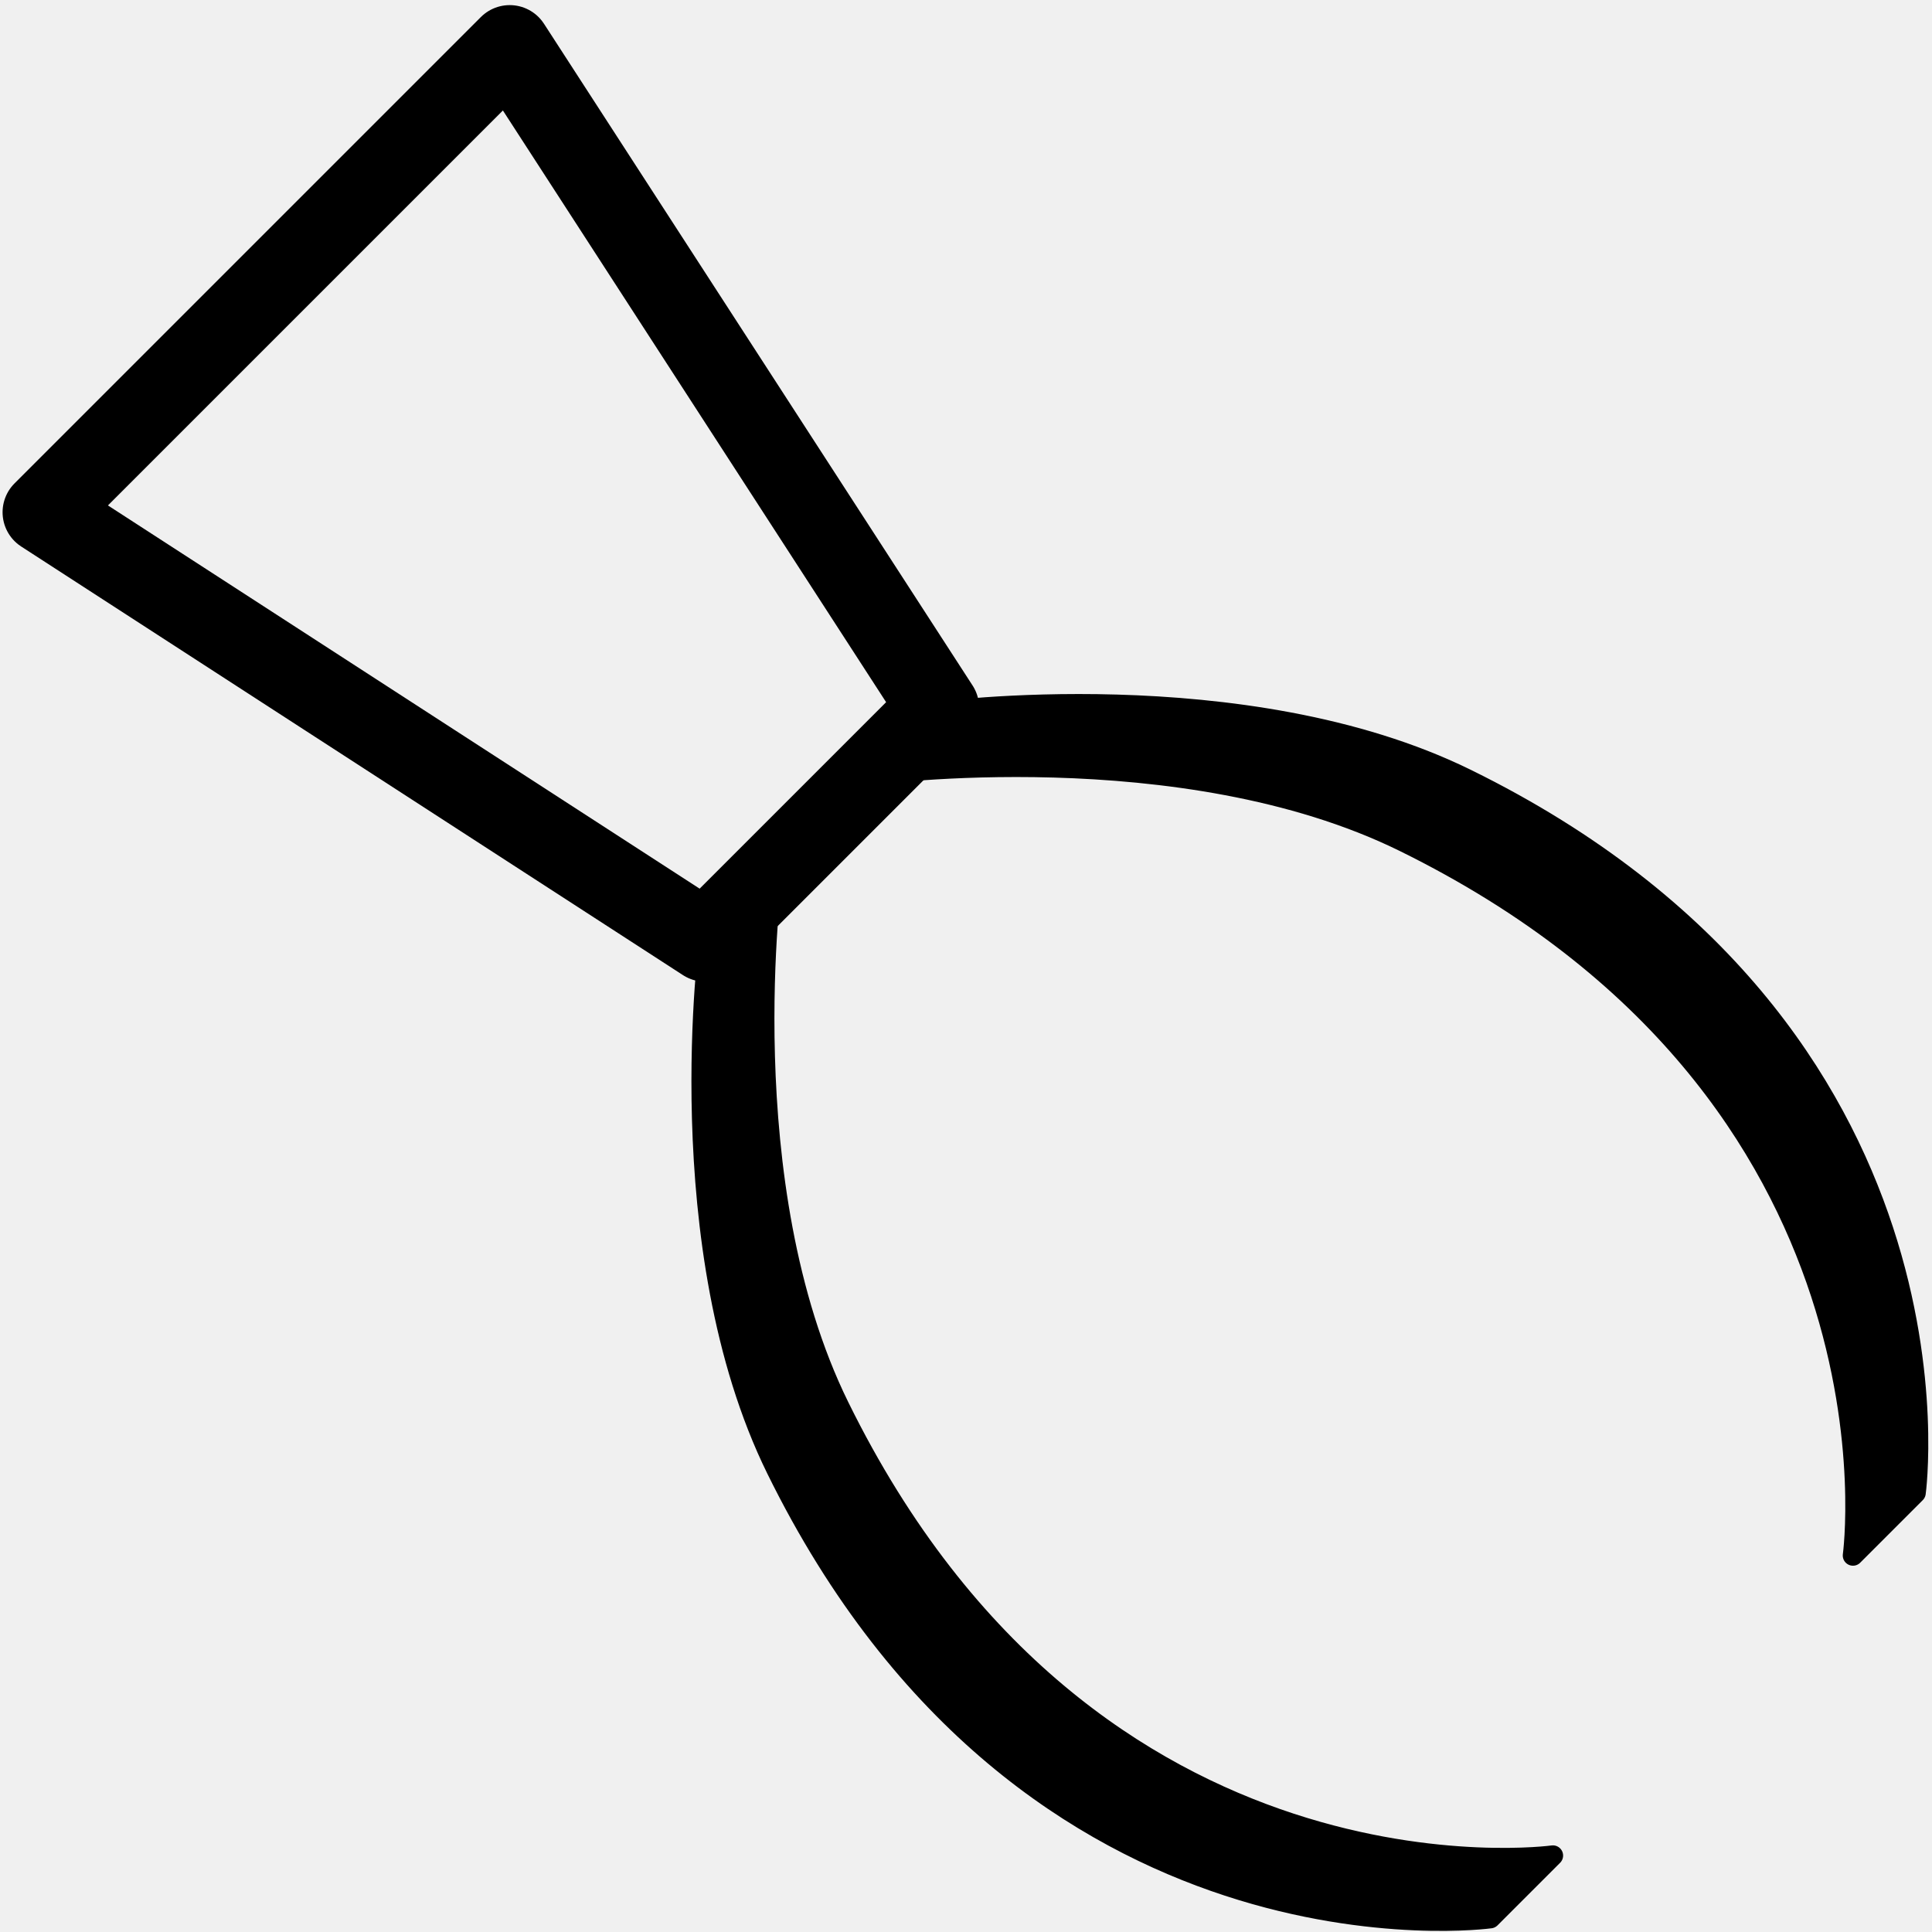
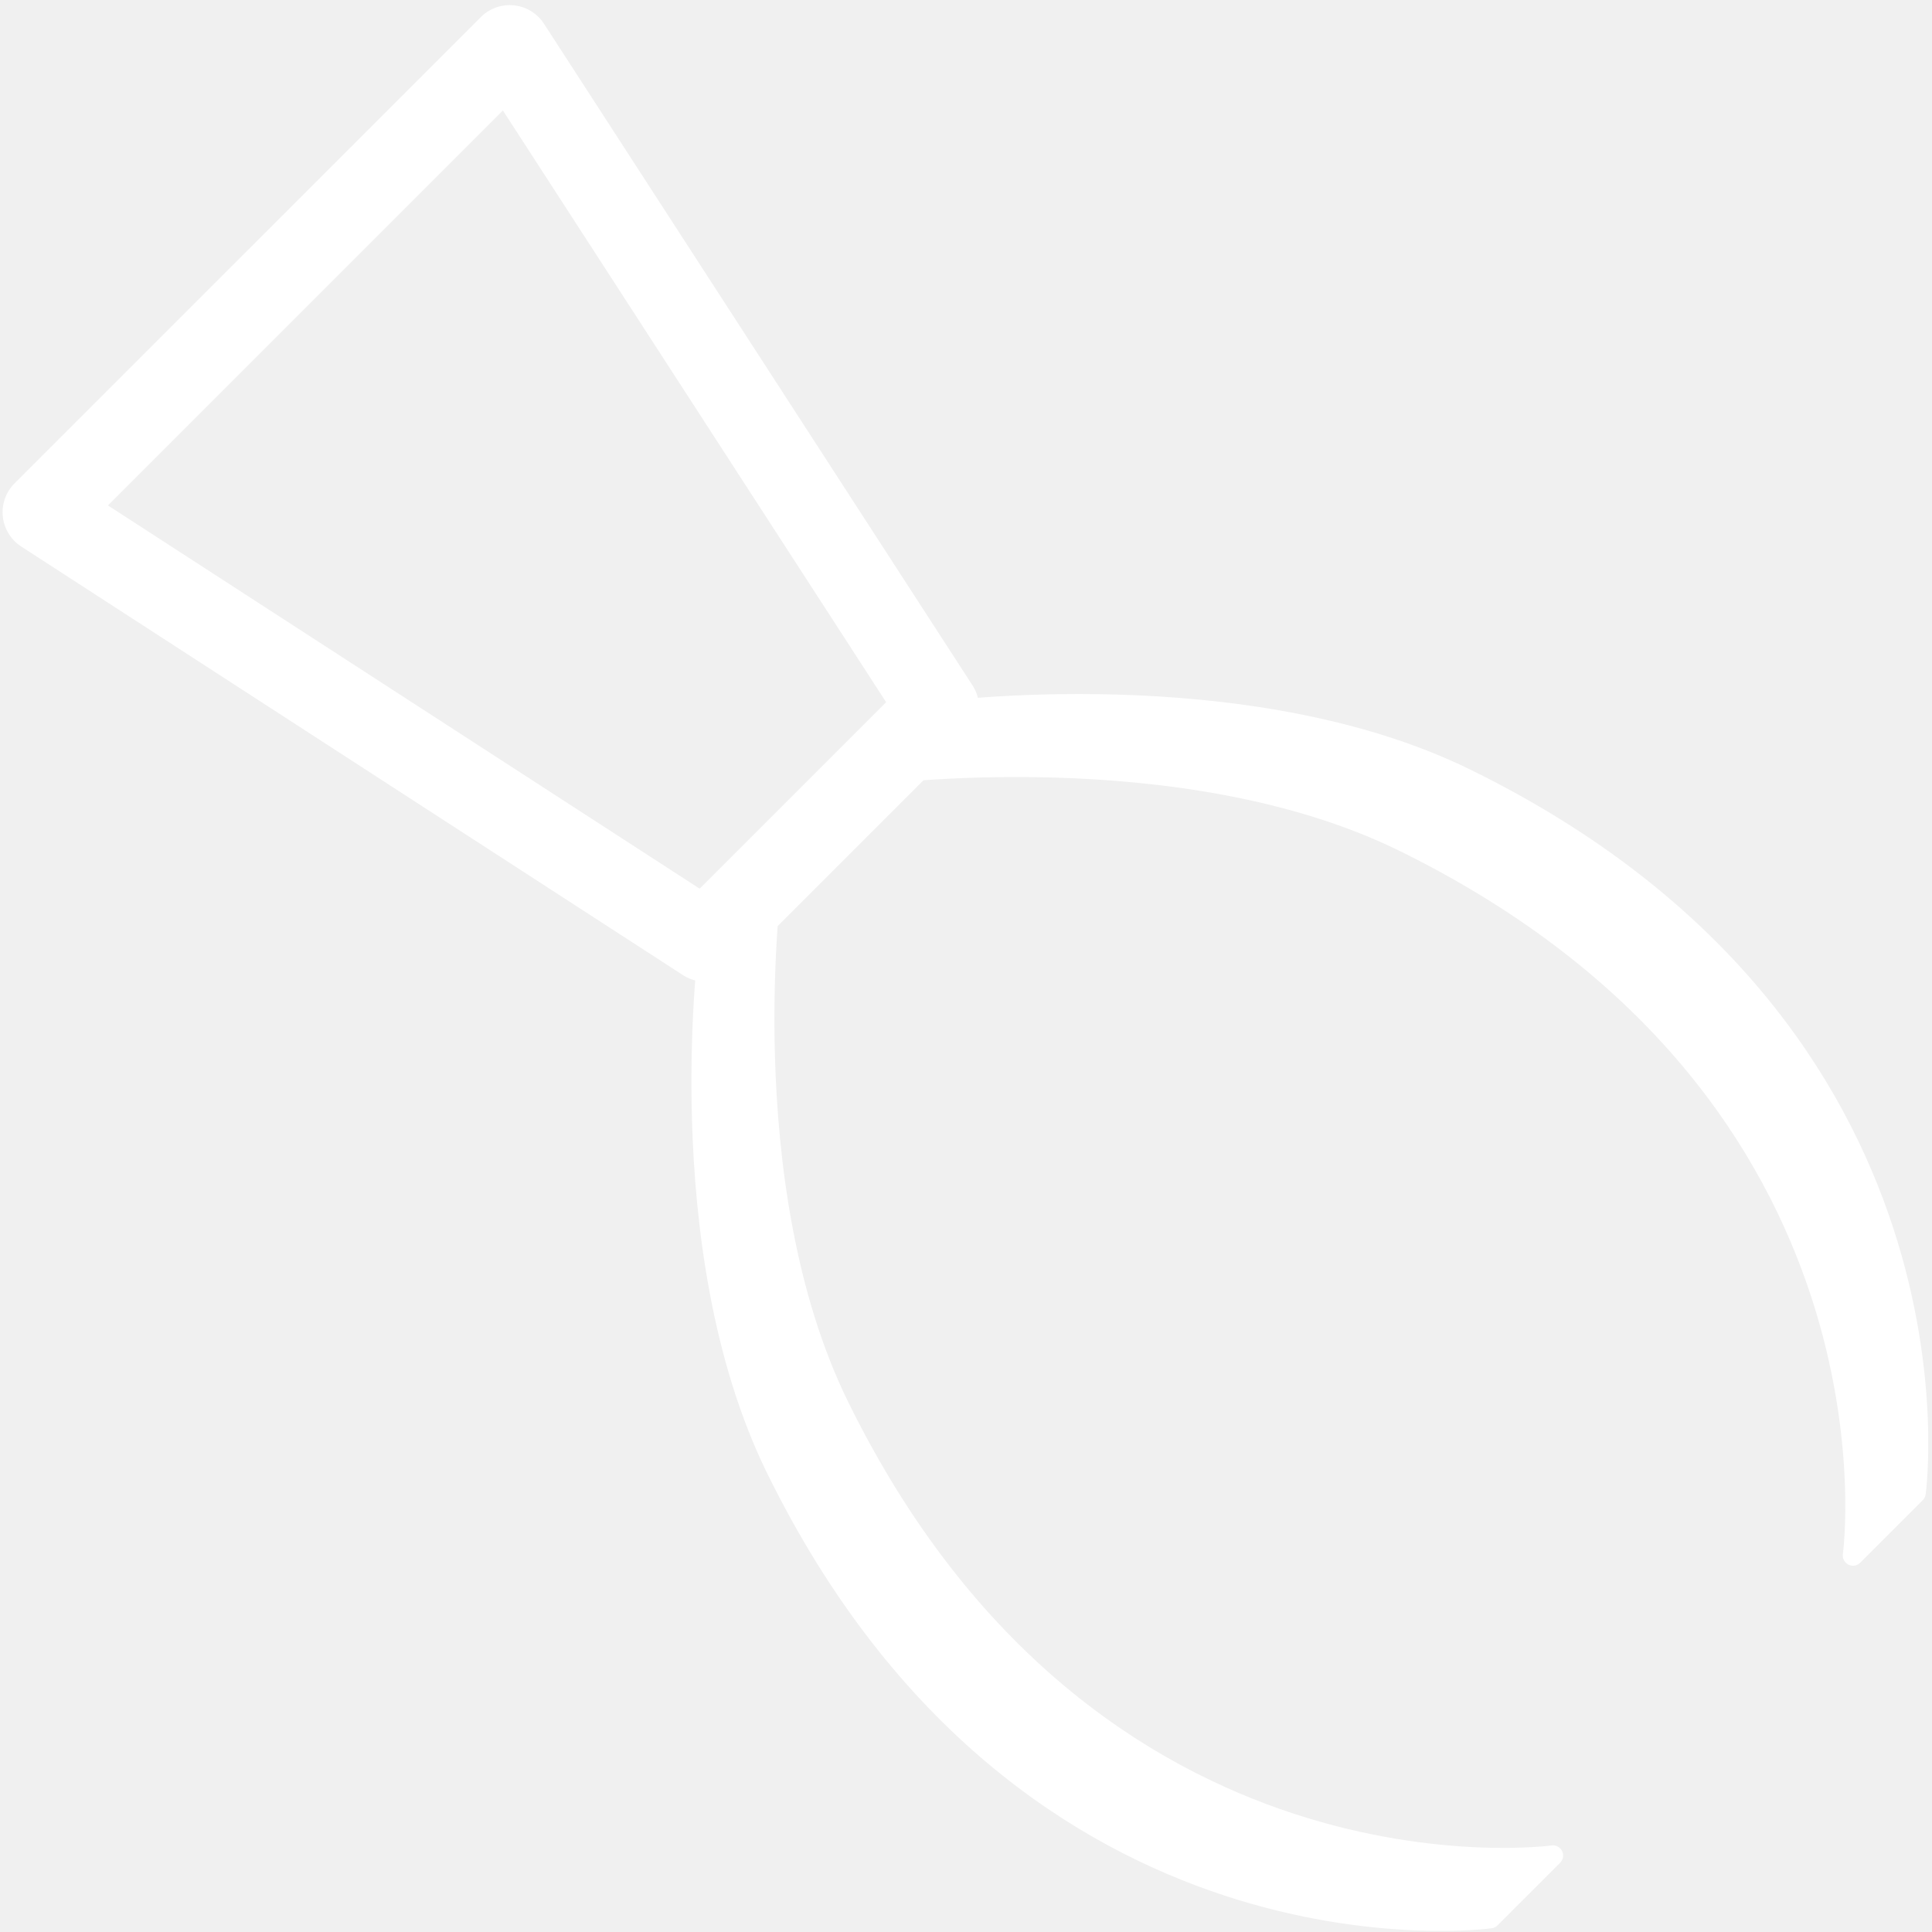
<svg xmlns="http://www.w3.org/2000/svg" width="100%" height="100%" viewBox="0 0 284 284" version="1.1" xml:space="preserve" style="fill-rule:evenodd;clip-rule:evenodd;stroke-linecap:round;stroke-linejoin:round;stroke-miterlimit:1.5;">
  <g id="Gripper">
-     <path d="M6.378,75.3l68.549,-68.549l63.005,97.28l-34.274,34.274l-97.28,-63.005Z" style="fill:none;stroke:#000;stroke-width:12px;" />
-     <path d="M228.273,272.765l-9.2,9.2c-0,0 -67.866,9.38 -104.935,-66.012c-16.056,-32.655 -9.799,-78.329 -9.799,-78.329l9.2,-9.2c-0,-0 -6.257,45.674 9.799,78.329c37.069,75.392 104.935,66.012 104.935,66.012Z" style="stroke:#000;stroke-width:3px;" />
-     <path d="M272.383,228.656l9.2,-9.2c-0,-0 9.38,-67.867 -66.013,-104.935c-32.655,-16.056 -78.329,-9.8 -78.329,-9.8l-9.2,9.201c0,-0 45.674,-6.257 78.329,9.799c75.393,37.069 66.013,104.935 66.013,104.935Z" style="stroke:#000;stroke-width:3px;" />
+     <path d="M6.378,75.3l68.549,-68.549l63.005,97.28l-34.274,34.274l-97.28,-63.005Z" style="fill:none;stroke:#fff;stroke-width:12px;" />
+     <path d="M228.273,272.765l-9.2,9.2c-0,0 -67.866,9.38 -104.935,-66.012c-16.056,-32.655 -9.799,-78.329 -9.799,-78.329l9.2,-9.2c-0,-0 -6.257,45.674 9.799,78.329c37.069,75.392 104.935,66.012 104.935,66.012Z" style="fill:#fff;stroke:#fff;stroke-width:3px;" />
+     <path d="M272.383,228.656l9.2,-9.2c-0,-0 9.38,-67.867 -66.013,-104.935c-32.655,-16.056 -78.329,-9.8 -78.329,-9.8l-9.2,9.201c0,-0 45.674,-6.257 78.329,9.799c75.393,37.069 66.013,104.935 66.013,104.935Z" style="fill:#fff;stroke:#fff;stroke-width:3px;" />
  </g>
</svg>
